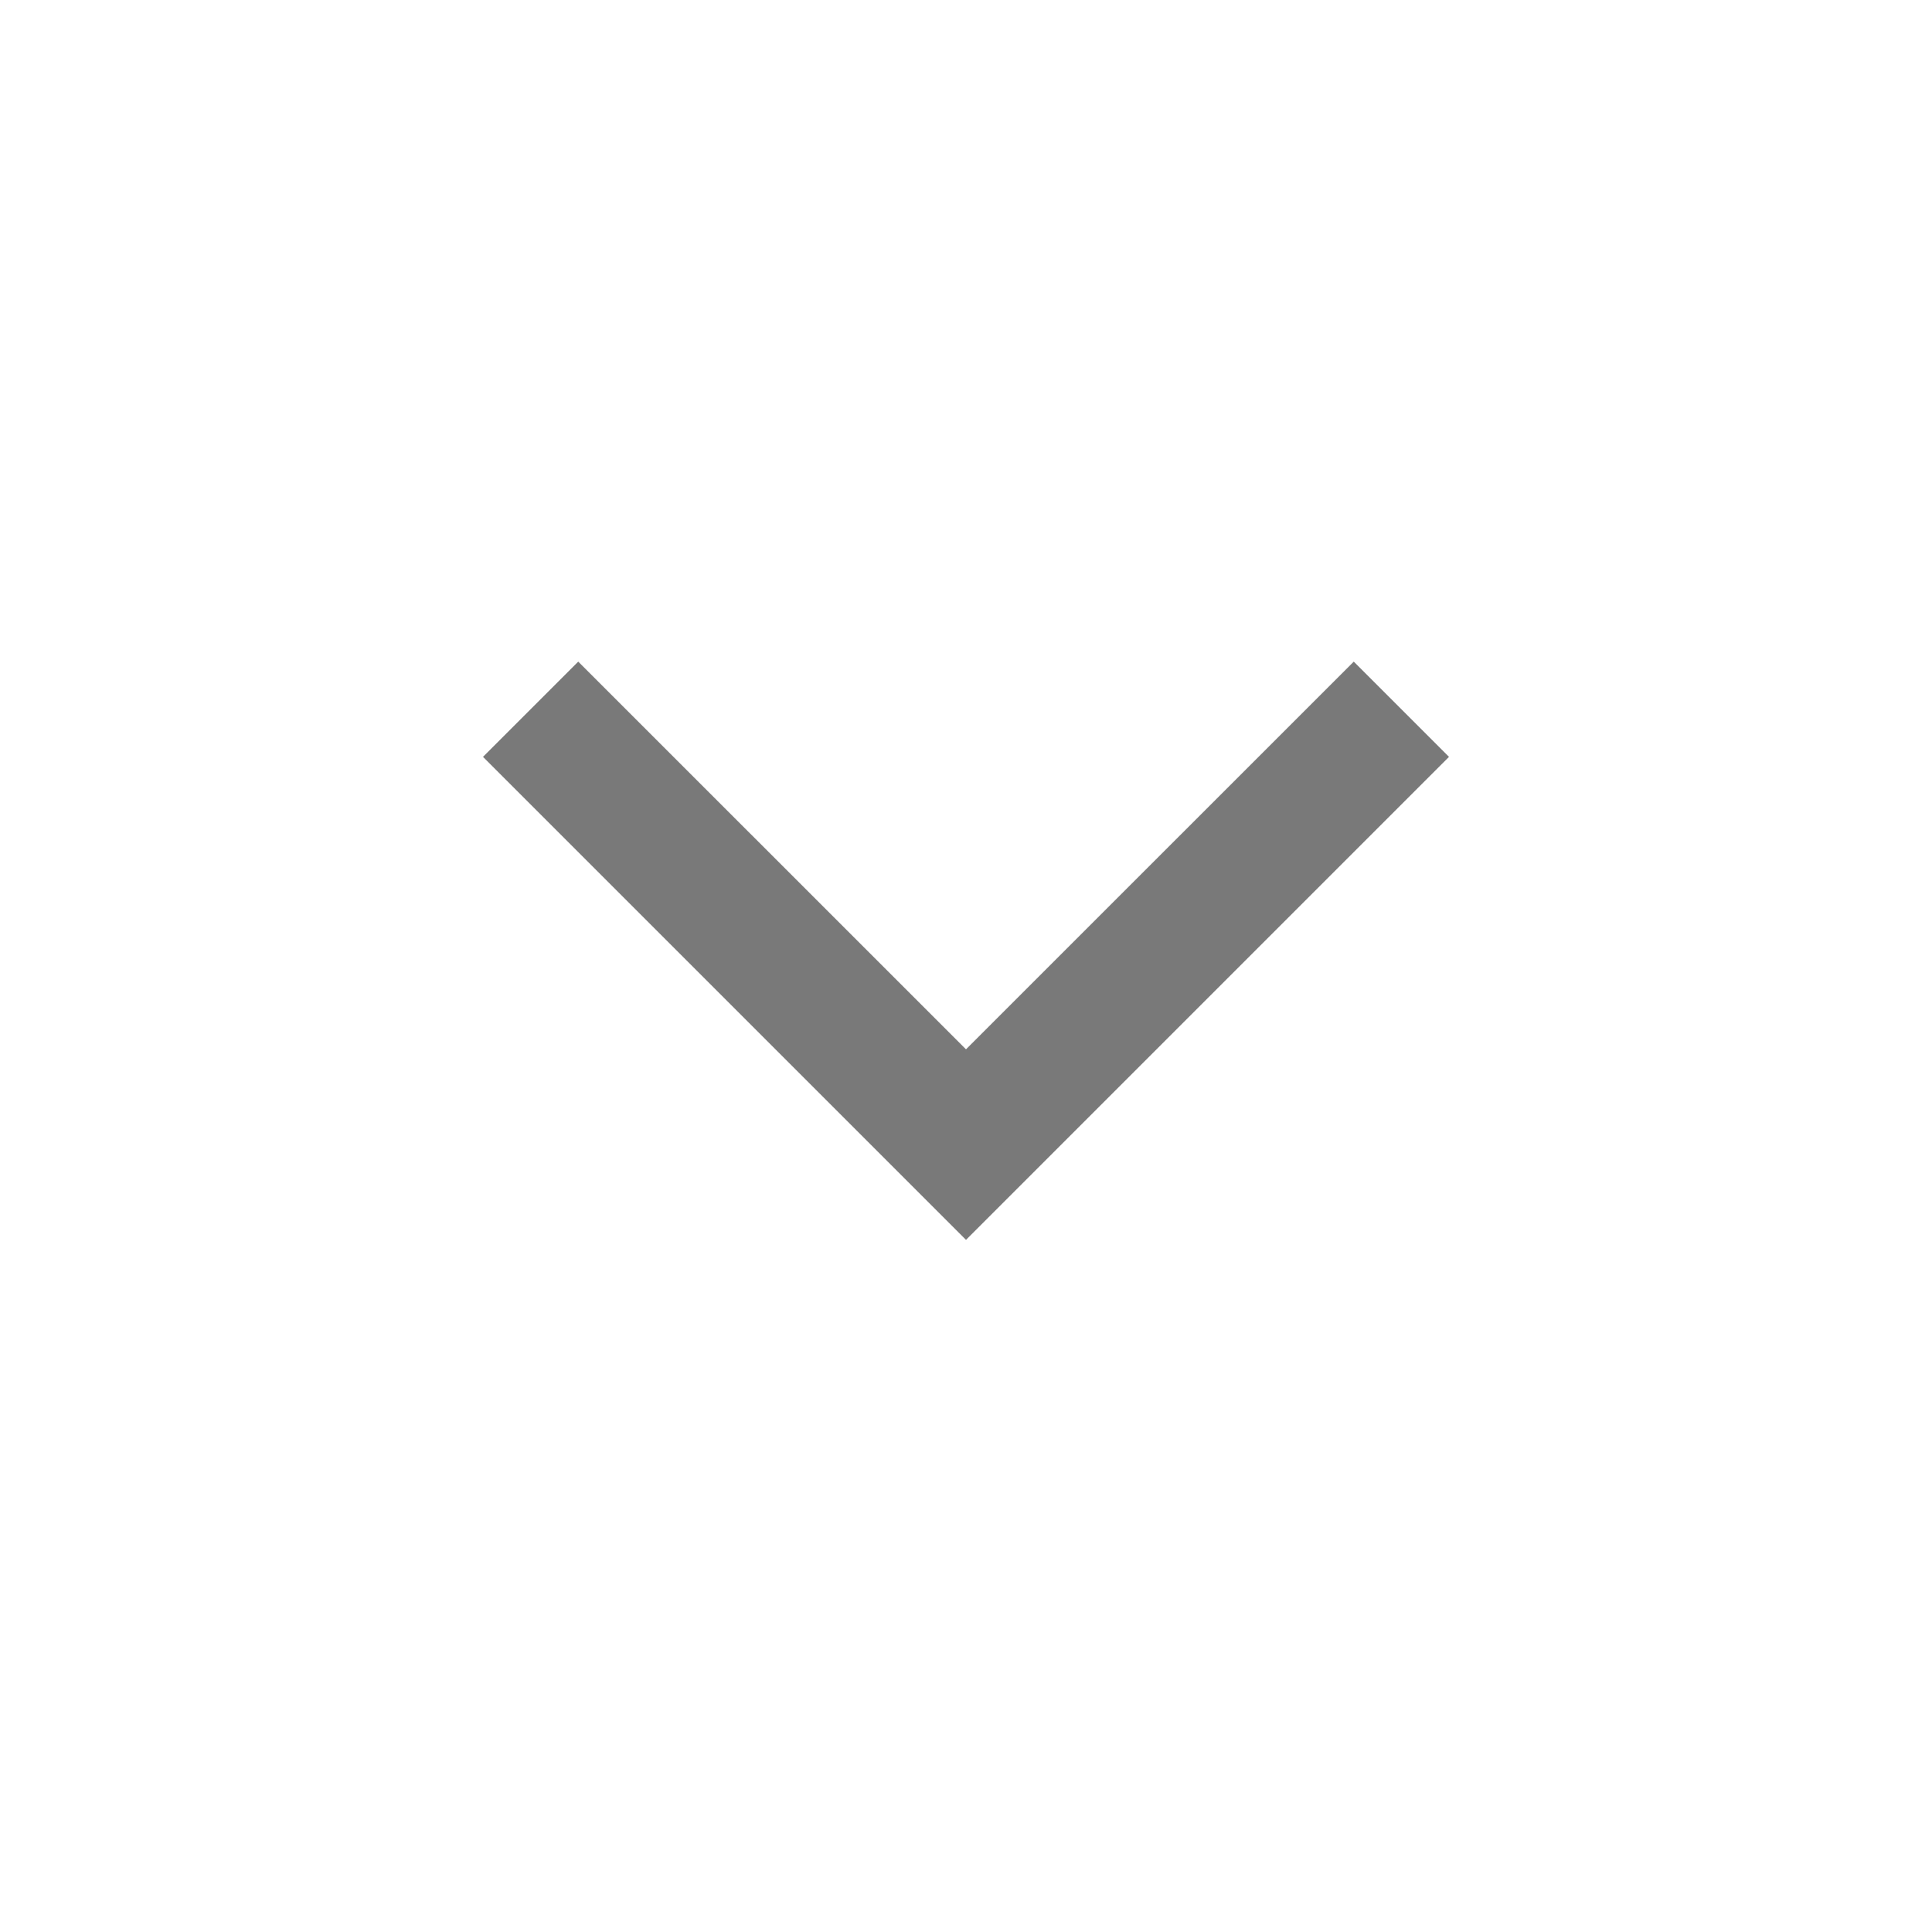
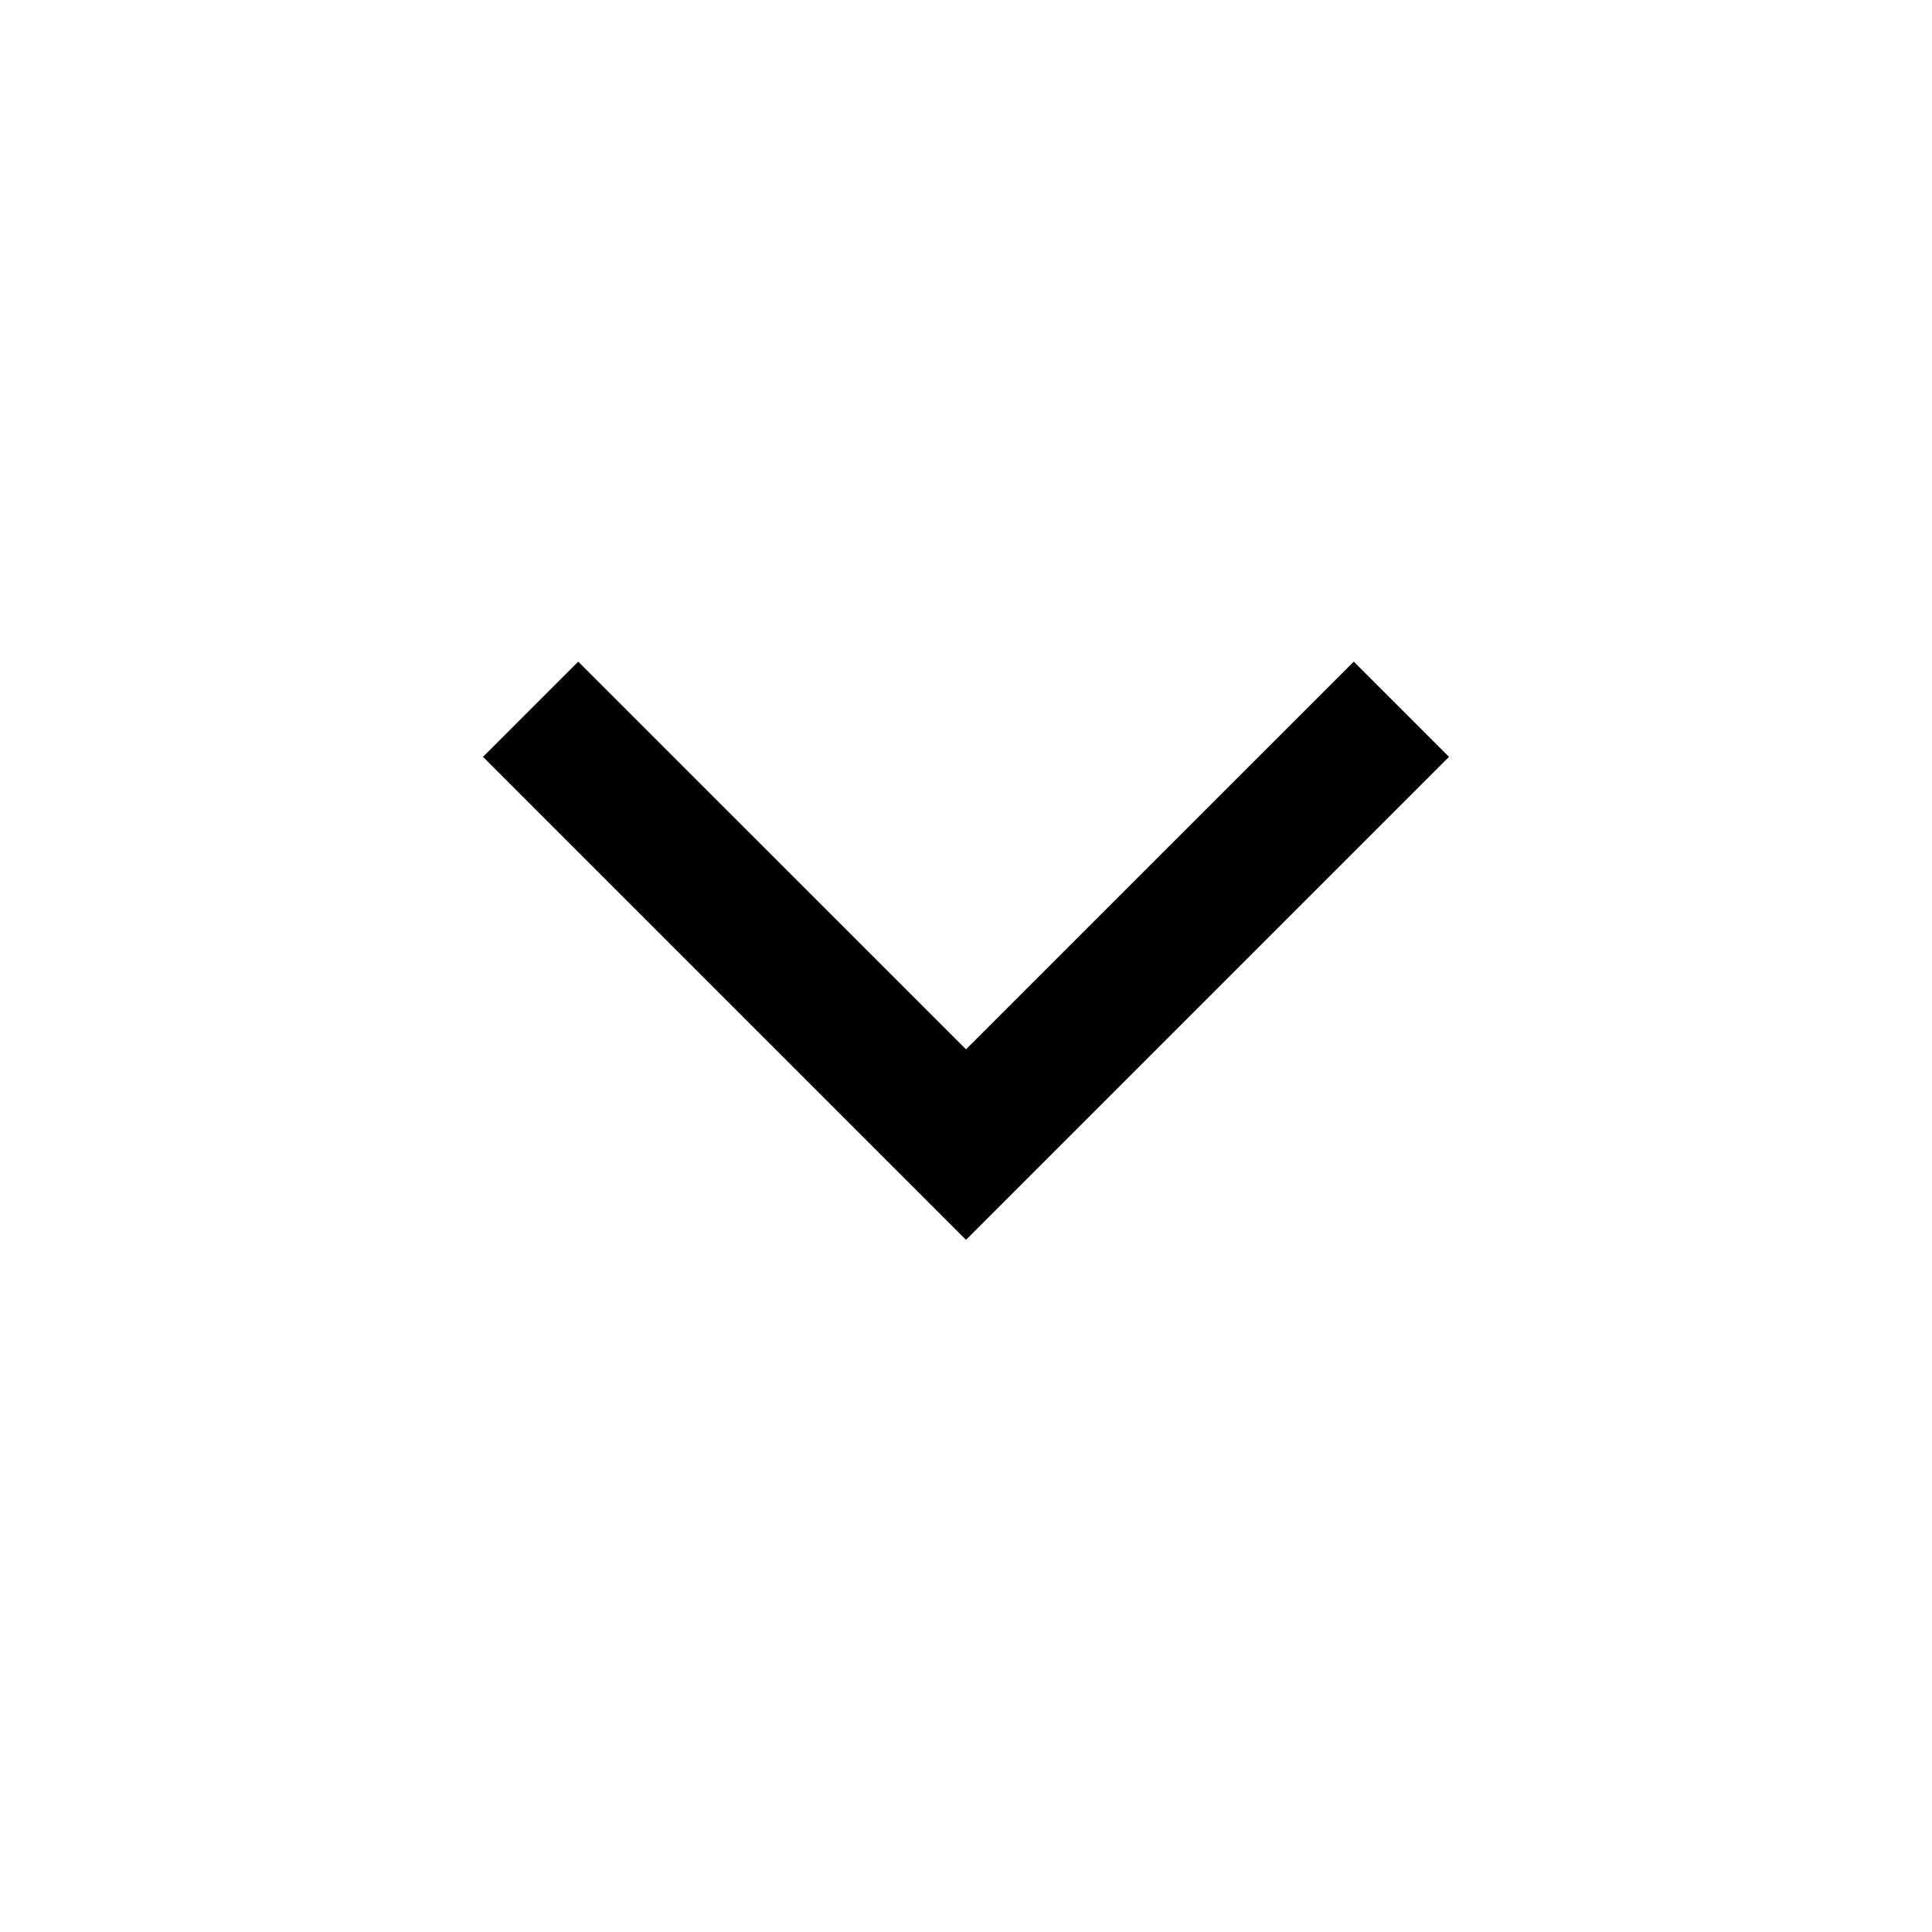
<svg xmlns="http://www.w3.org/2000/svg" width="24" height="24" viewBox="0 0 24 24" fill="none">
-   <path d="M12 15.402L6 9.402L7.183 8.219L12 13.035L16.817 8.219L18 9.402L12 15.402Z" fill="#202020" fill-opacity="0.6" />
+   <path d="M12 15.402L6 9.402L7.183 8.219L12 13.035L16.817 8.219L18 9.402L12 15.402Z" fill="currentColor" />
</svg>
